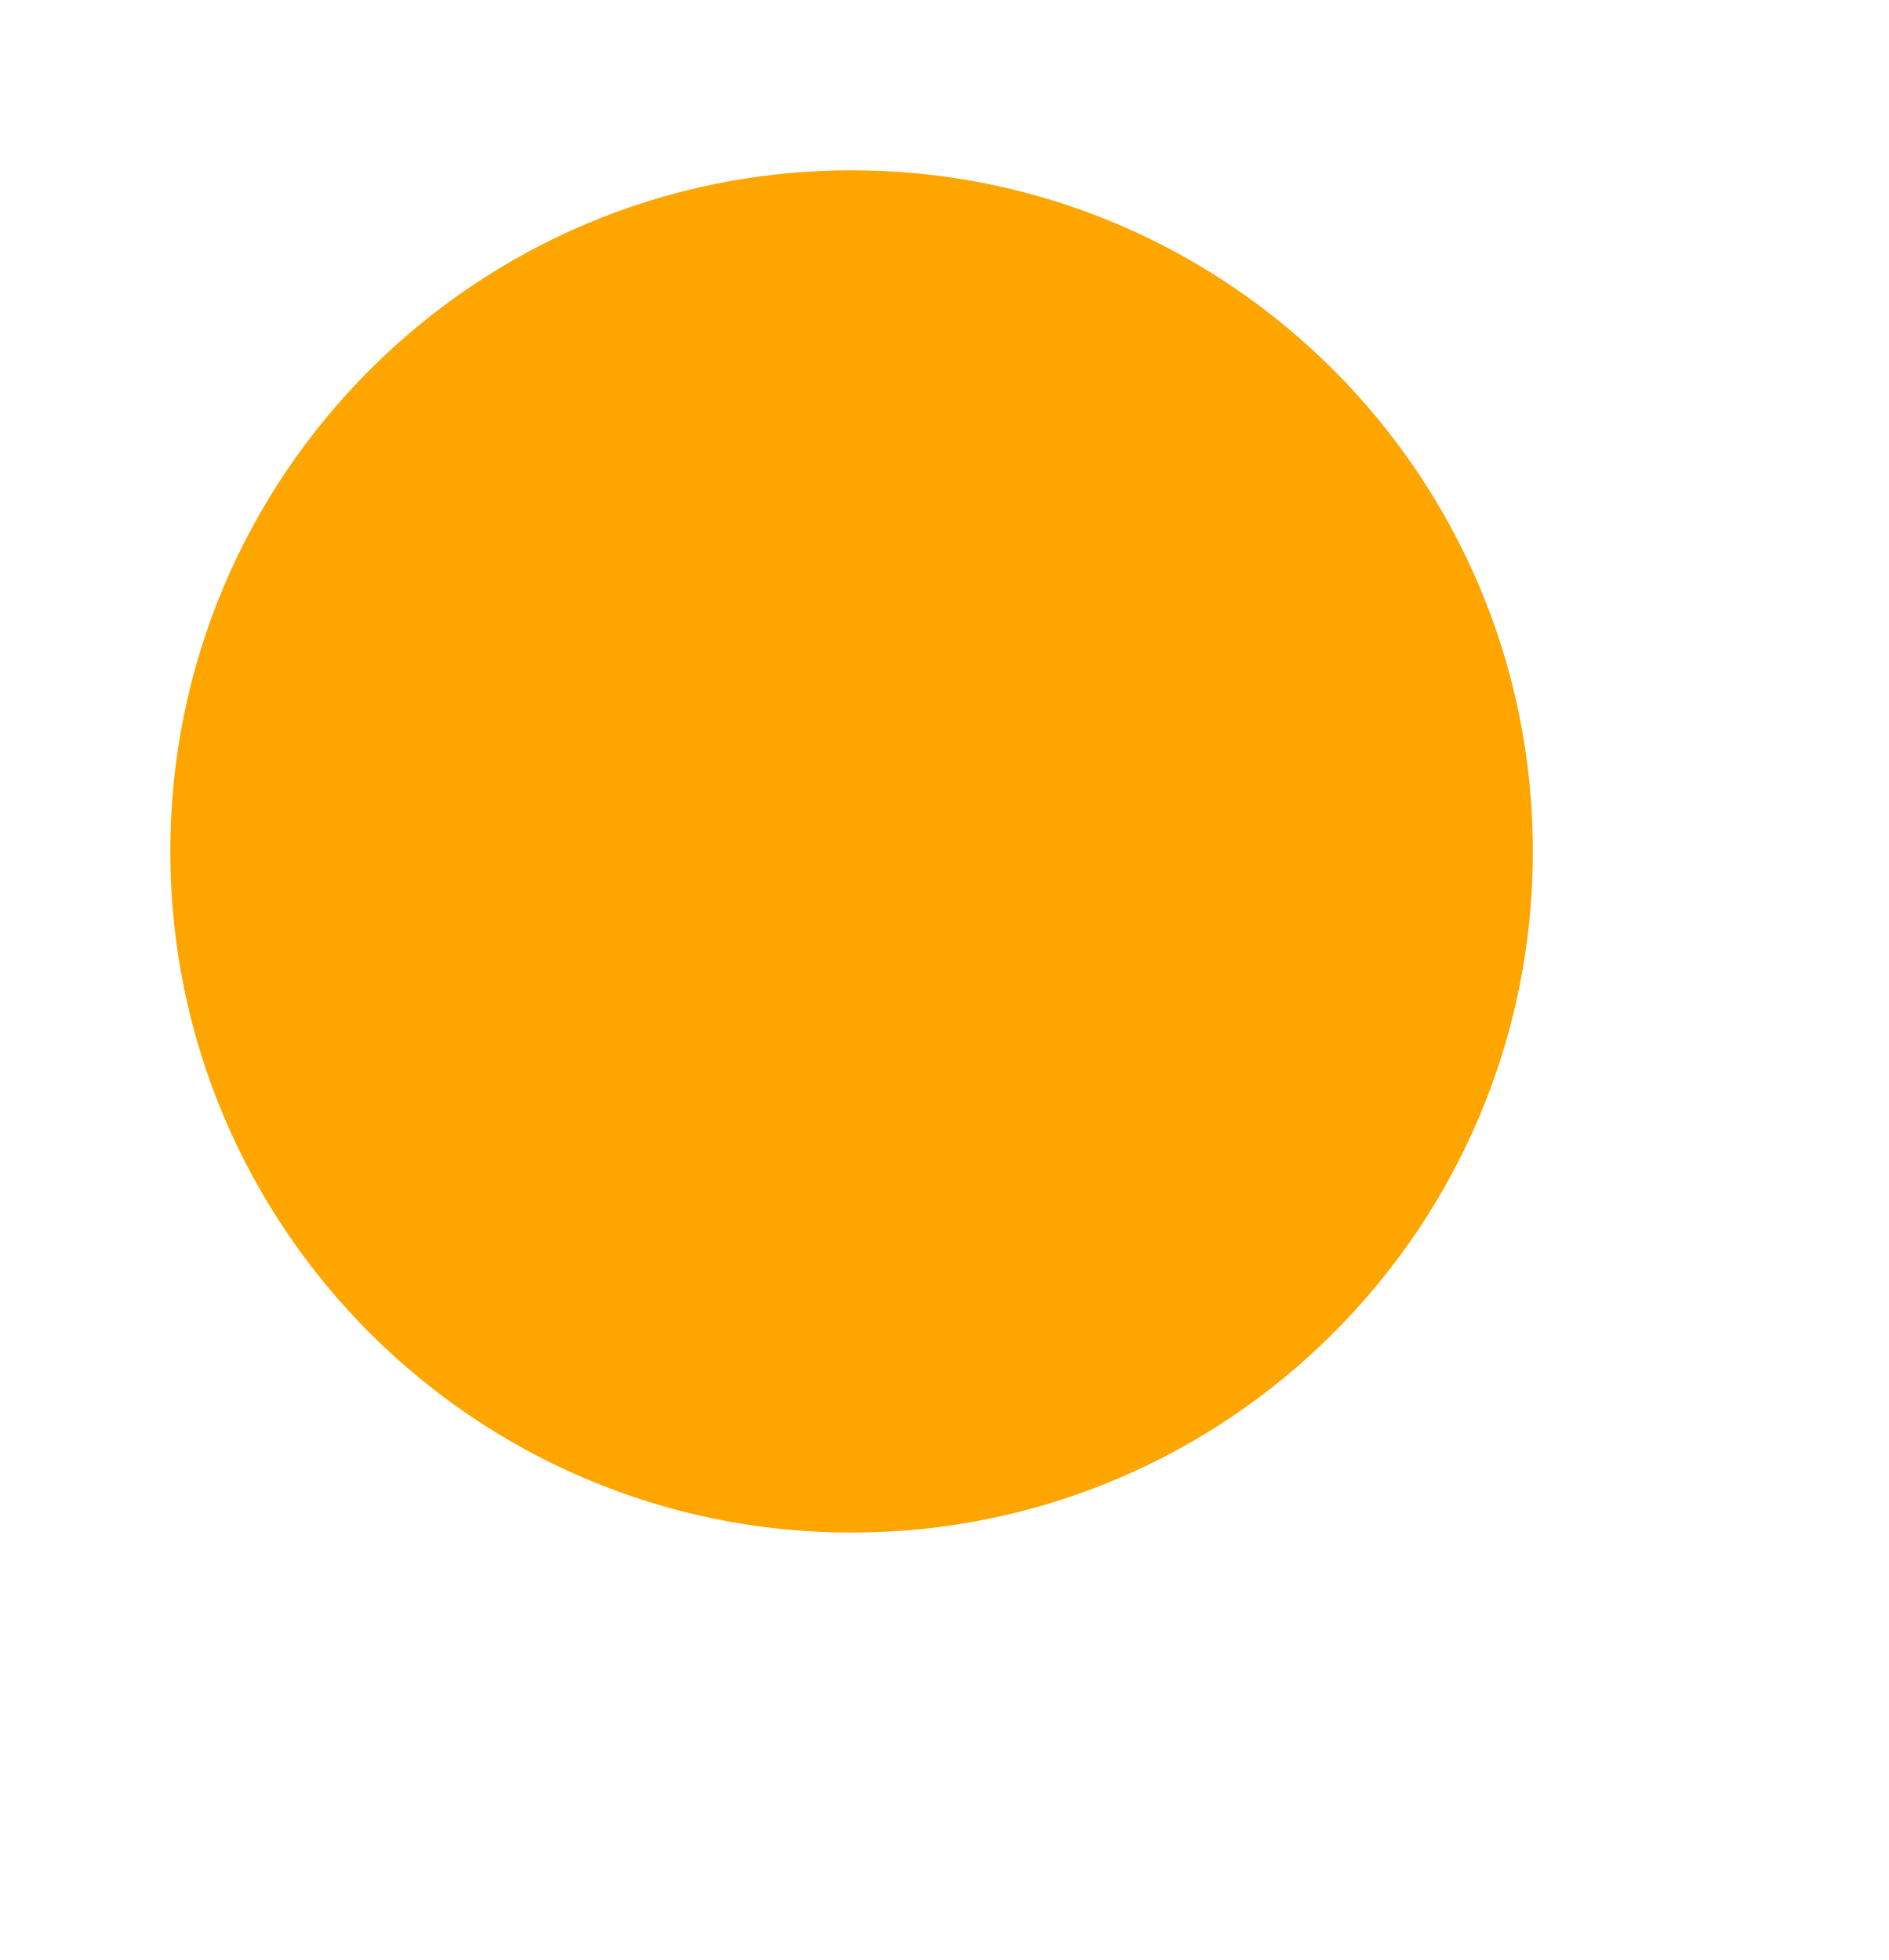
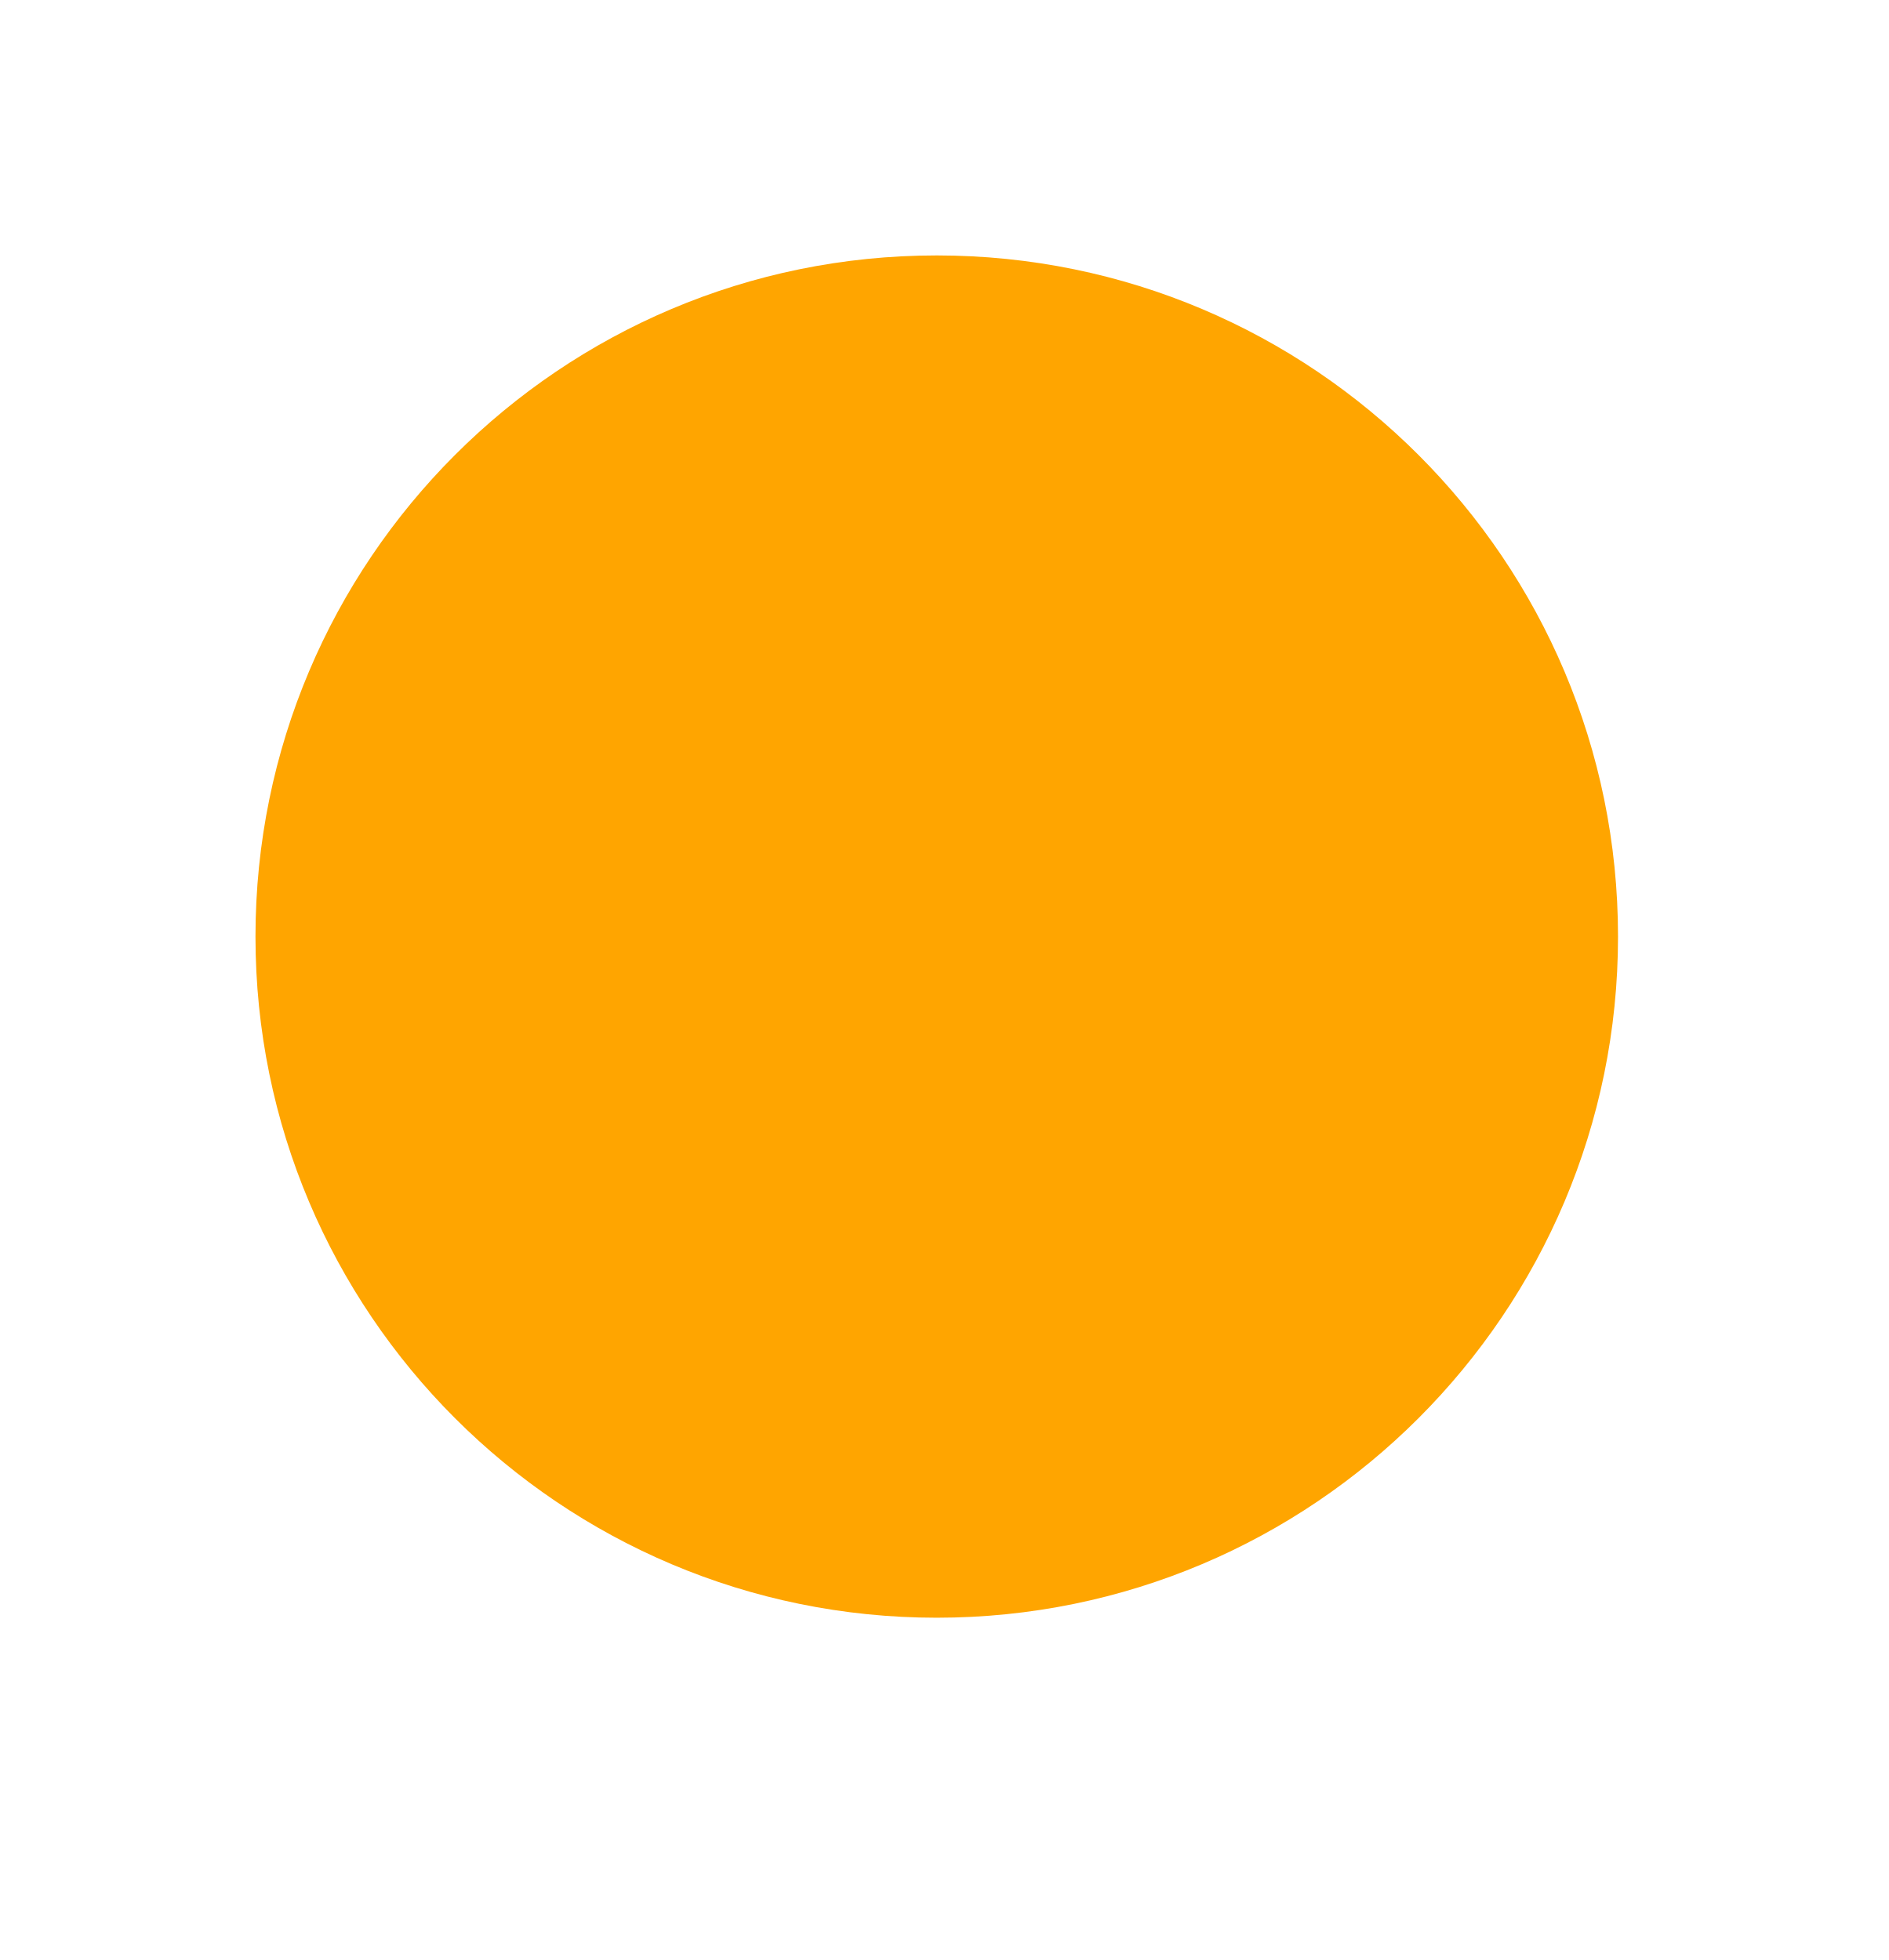
<svg xmlns="http://www.w3.org/2000/svg" version="1.1" id="Layer_1" x="0px" y="0px" viewBox="0 0 110.90 115.100" style="enable-background:new 0 0 222.334 222.334;" xml:space="preserve">
-   <circle cx="50" cy="50" r="40" stroke-width="3" fill="orange" />
+   <circle cx="55" cy="55" r="40" stroke-width="3" fill="orange" />
</svg>
